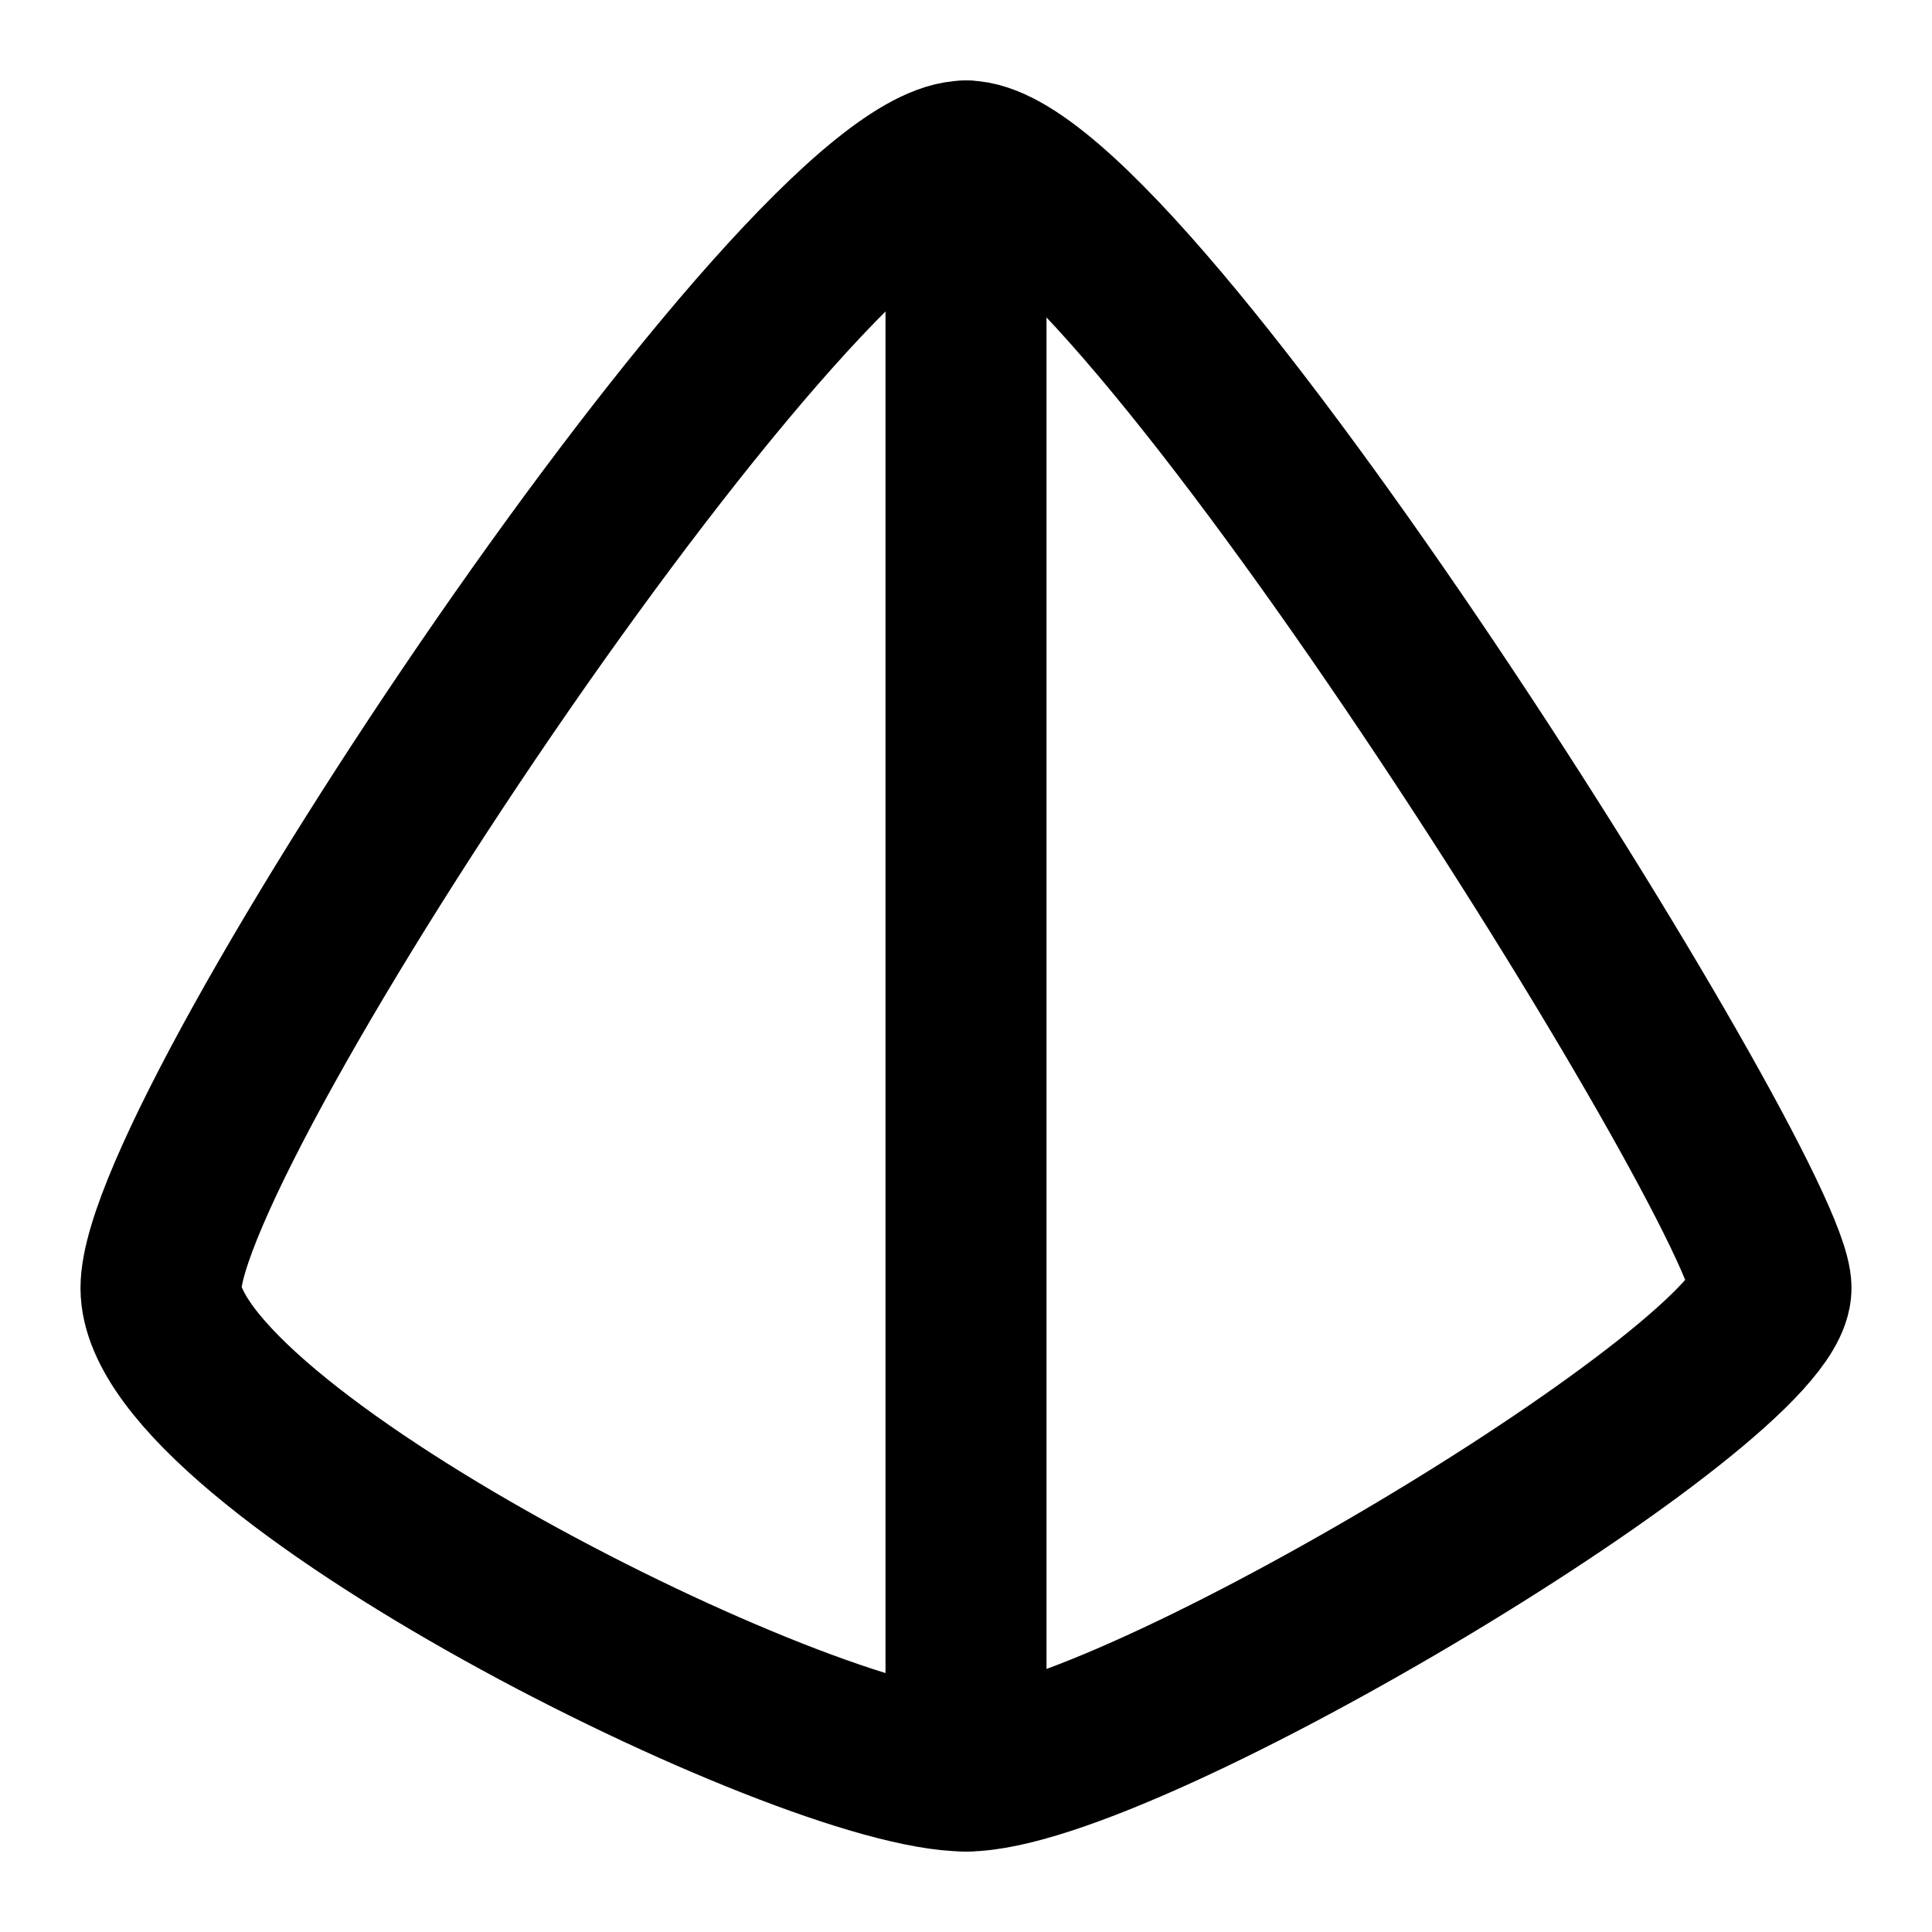
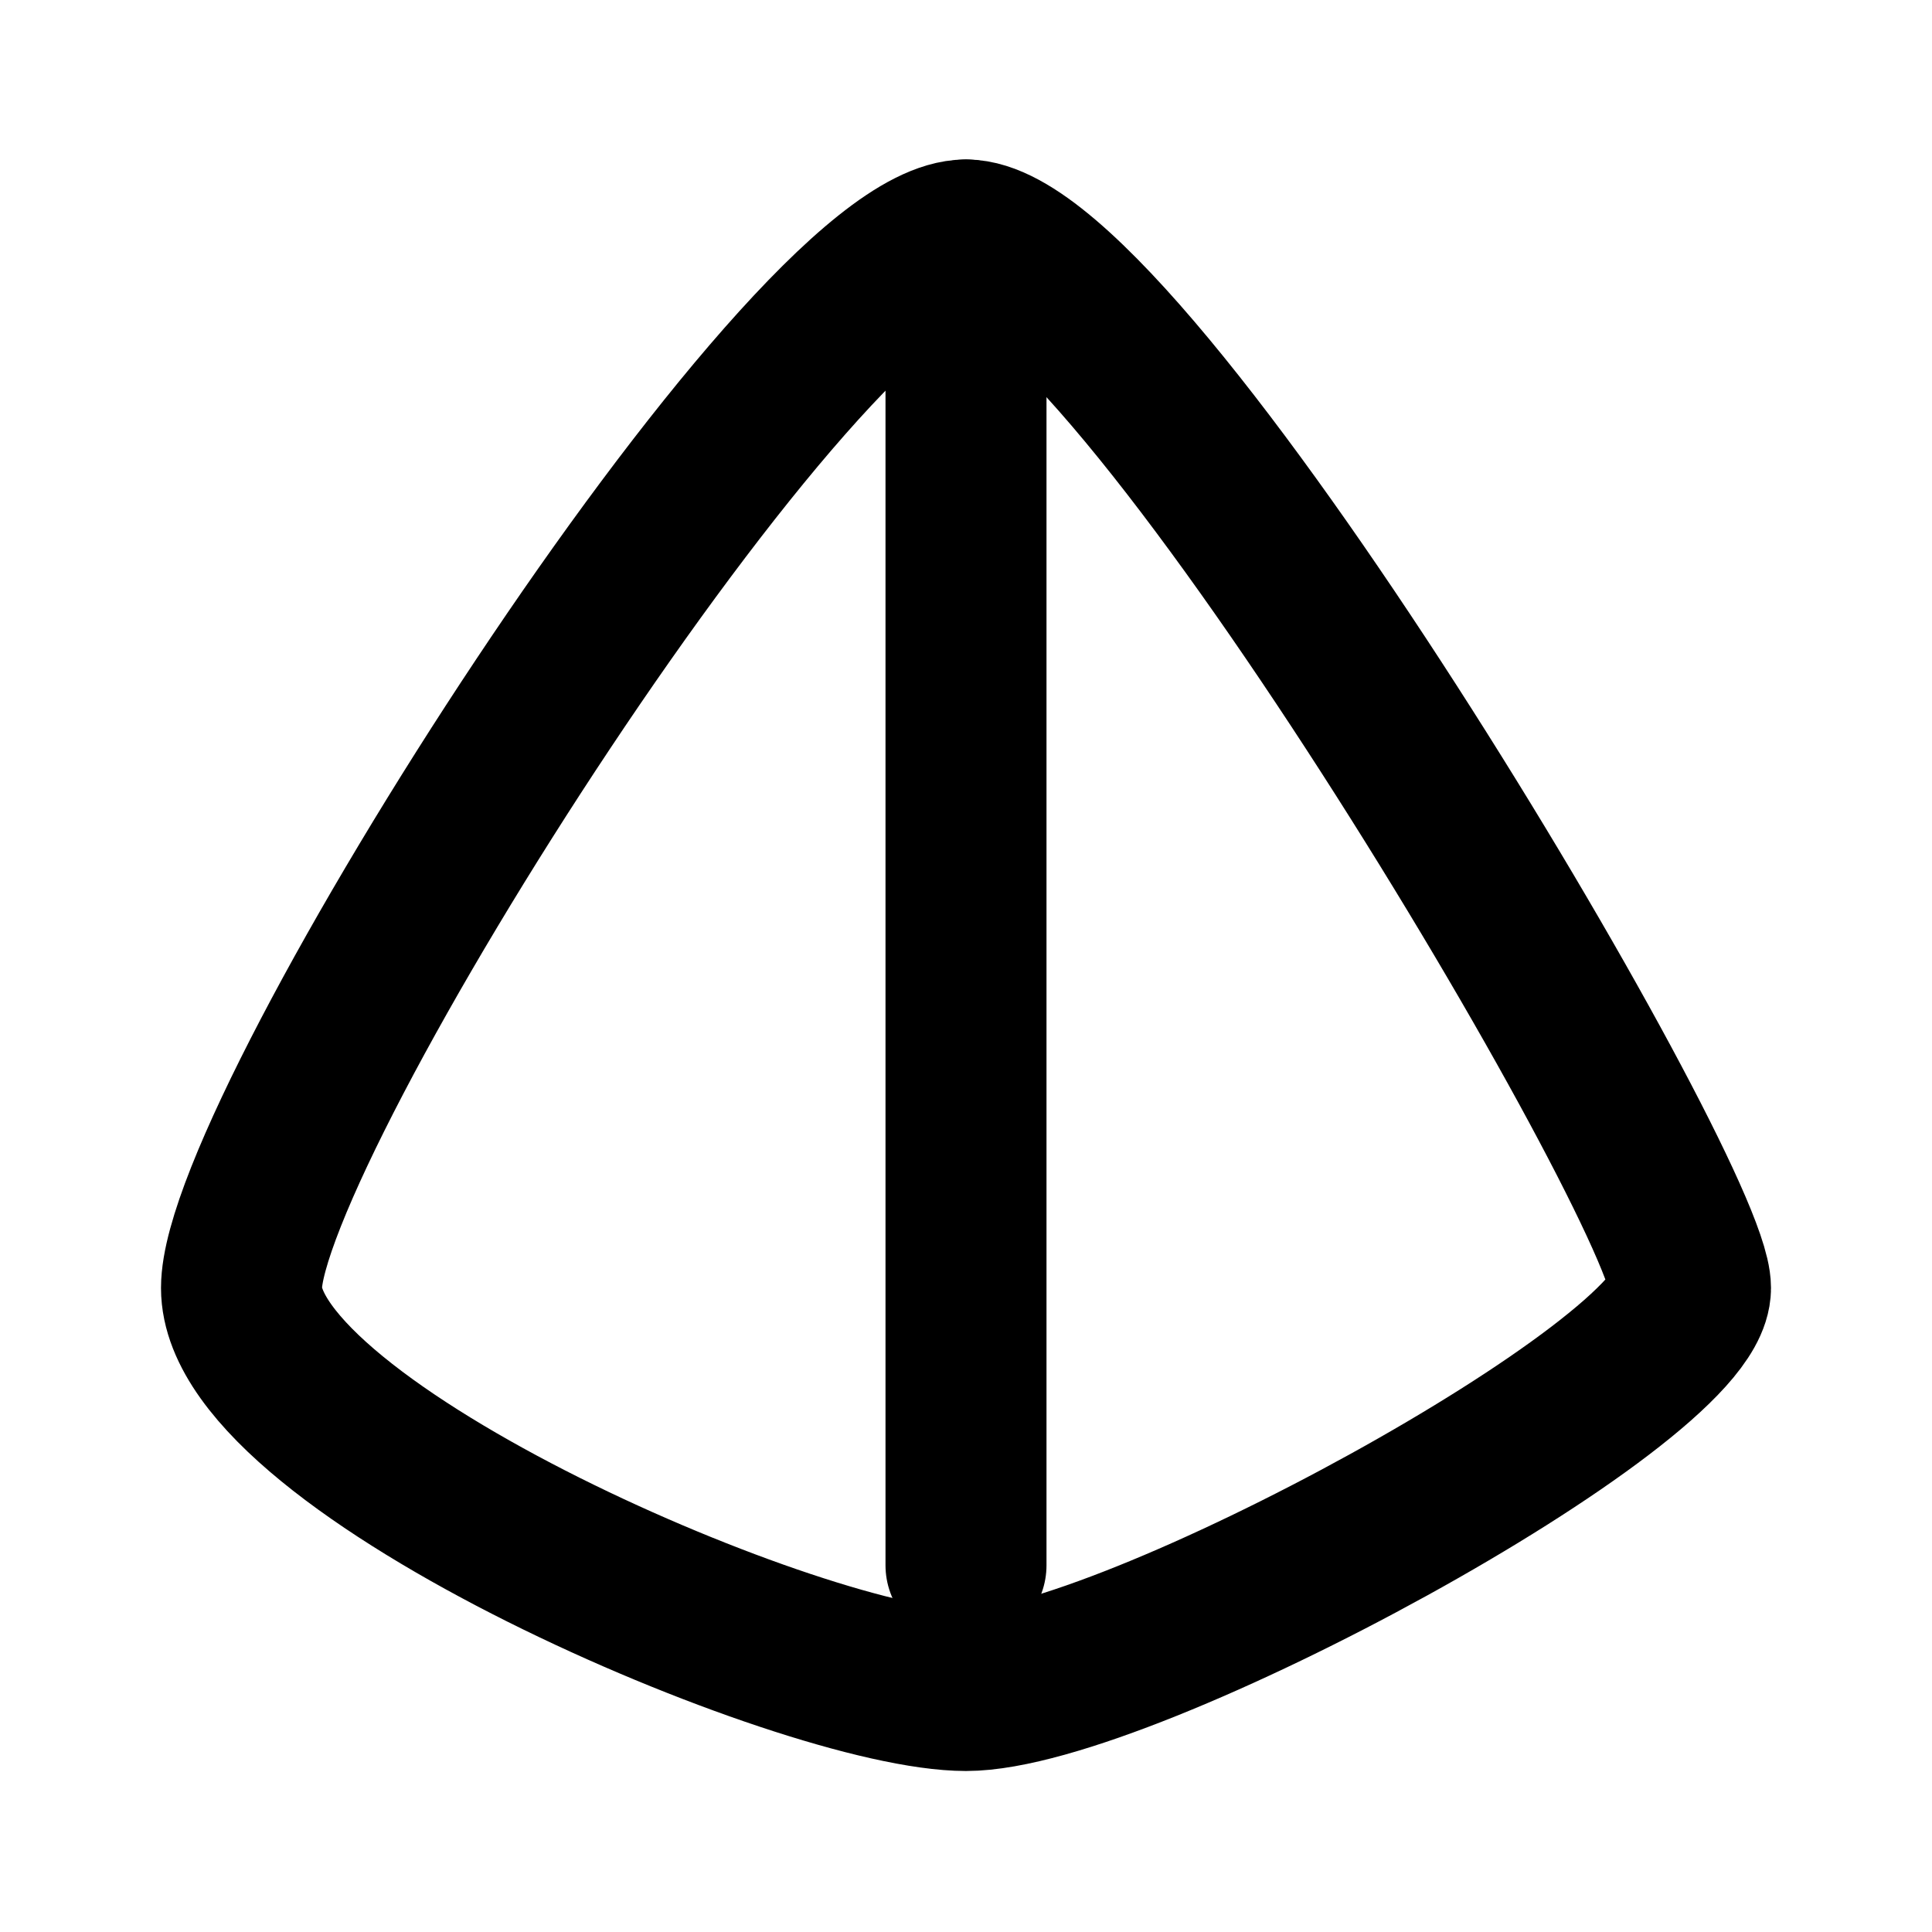
<svg xmlns="http://www.w3.org/2000/svg" width="24" height="24" viewBox="0 0 24 24" fill="none" stroke="currentColor" stroke-width="2" stroke-linecap="round" stroke-linejoin="round" version="1.1" id="svg5">
  <defs id="defs5" />
-   <path d="m 12,2 c 2,0 10,12.822 10,14 0,1.178 -8,6 -10,6 C 10,22 2,18 2,16 2,14 10,2 12,2 Z" id="path1" />
-   <path style="fill:none;stroke:#000000;stroke-width:2;stroke-dasharray:none" d="M 12,2 V 22" id="path9" />
+   <path d="m 12,2.981 c 2,0 9,11.841 9,13.019 0,1.178 -7,5 -9,5 C 10,21 3,18 3,16 3,14 10,2.981 12,2.981 Z" id="path1" />
+   <path style="fill:none;stroke:#000000;stroke-width:2;stroke-dasharray:none" d="M 12,2.981 V 19.444" id="path9" />
</svg>
